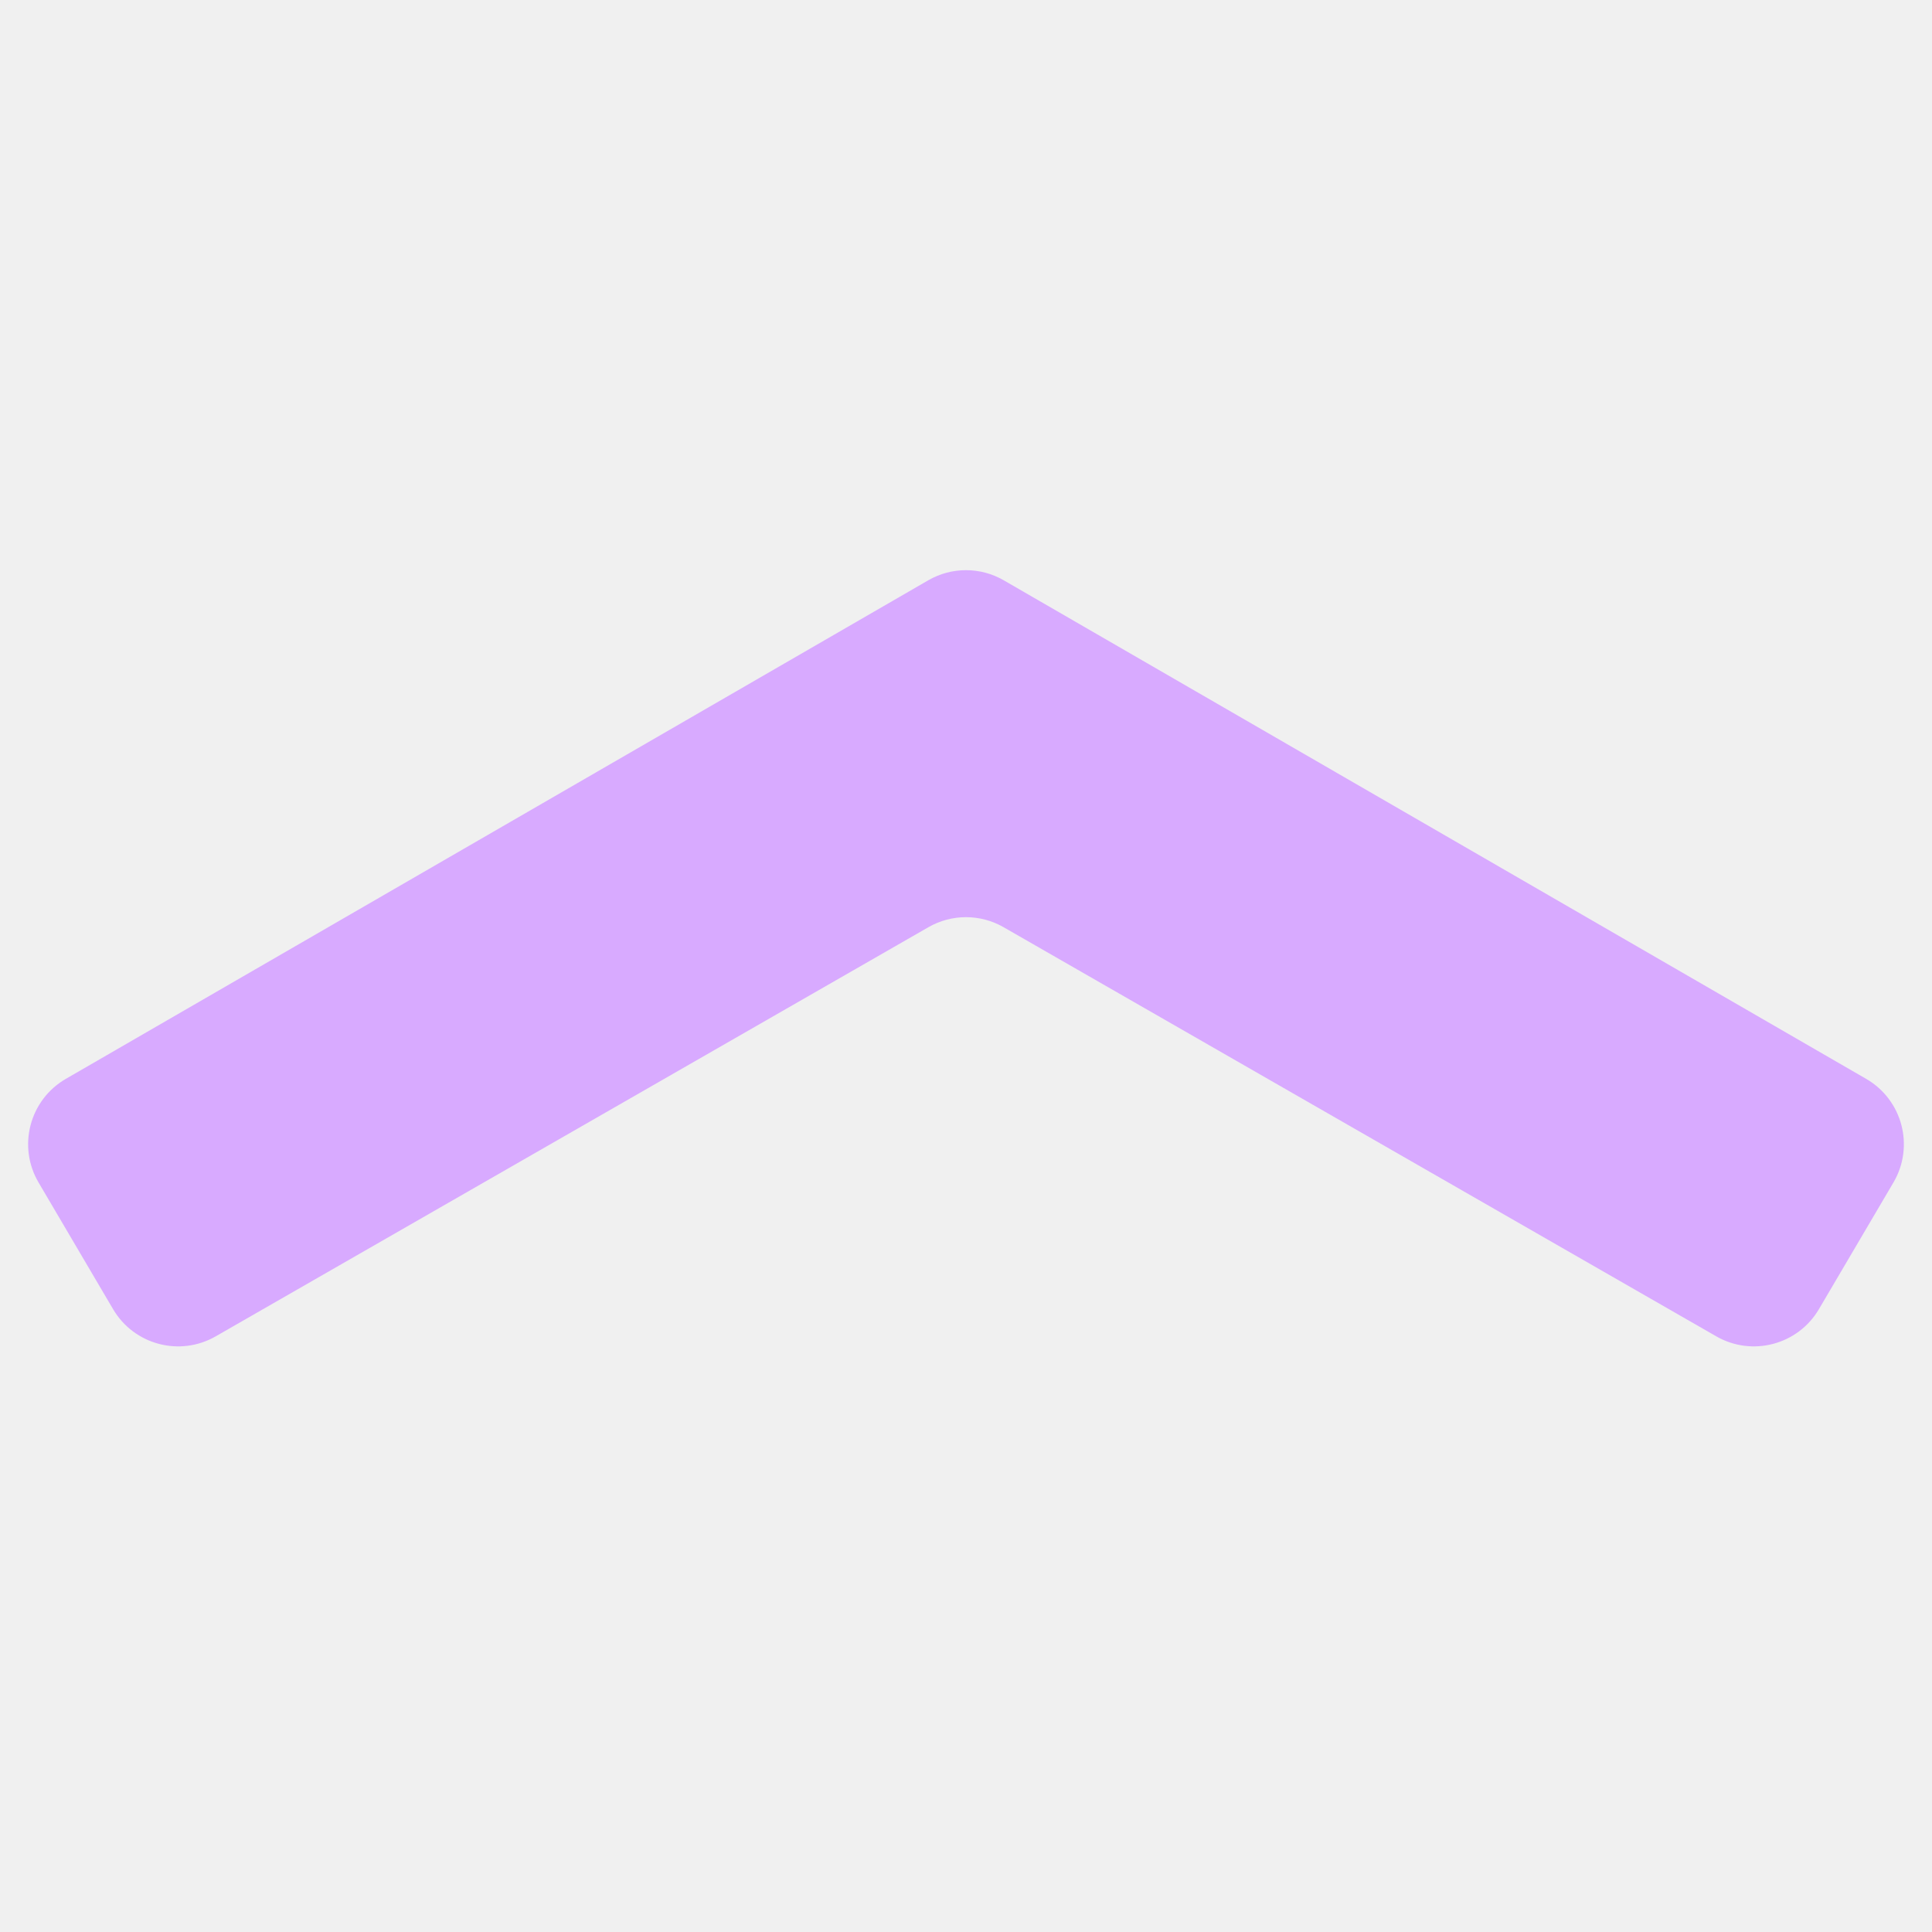
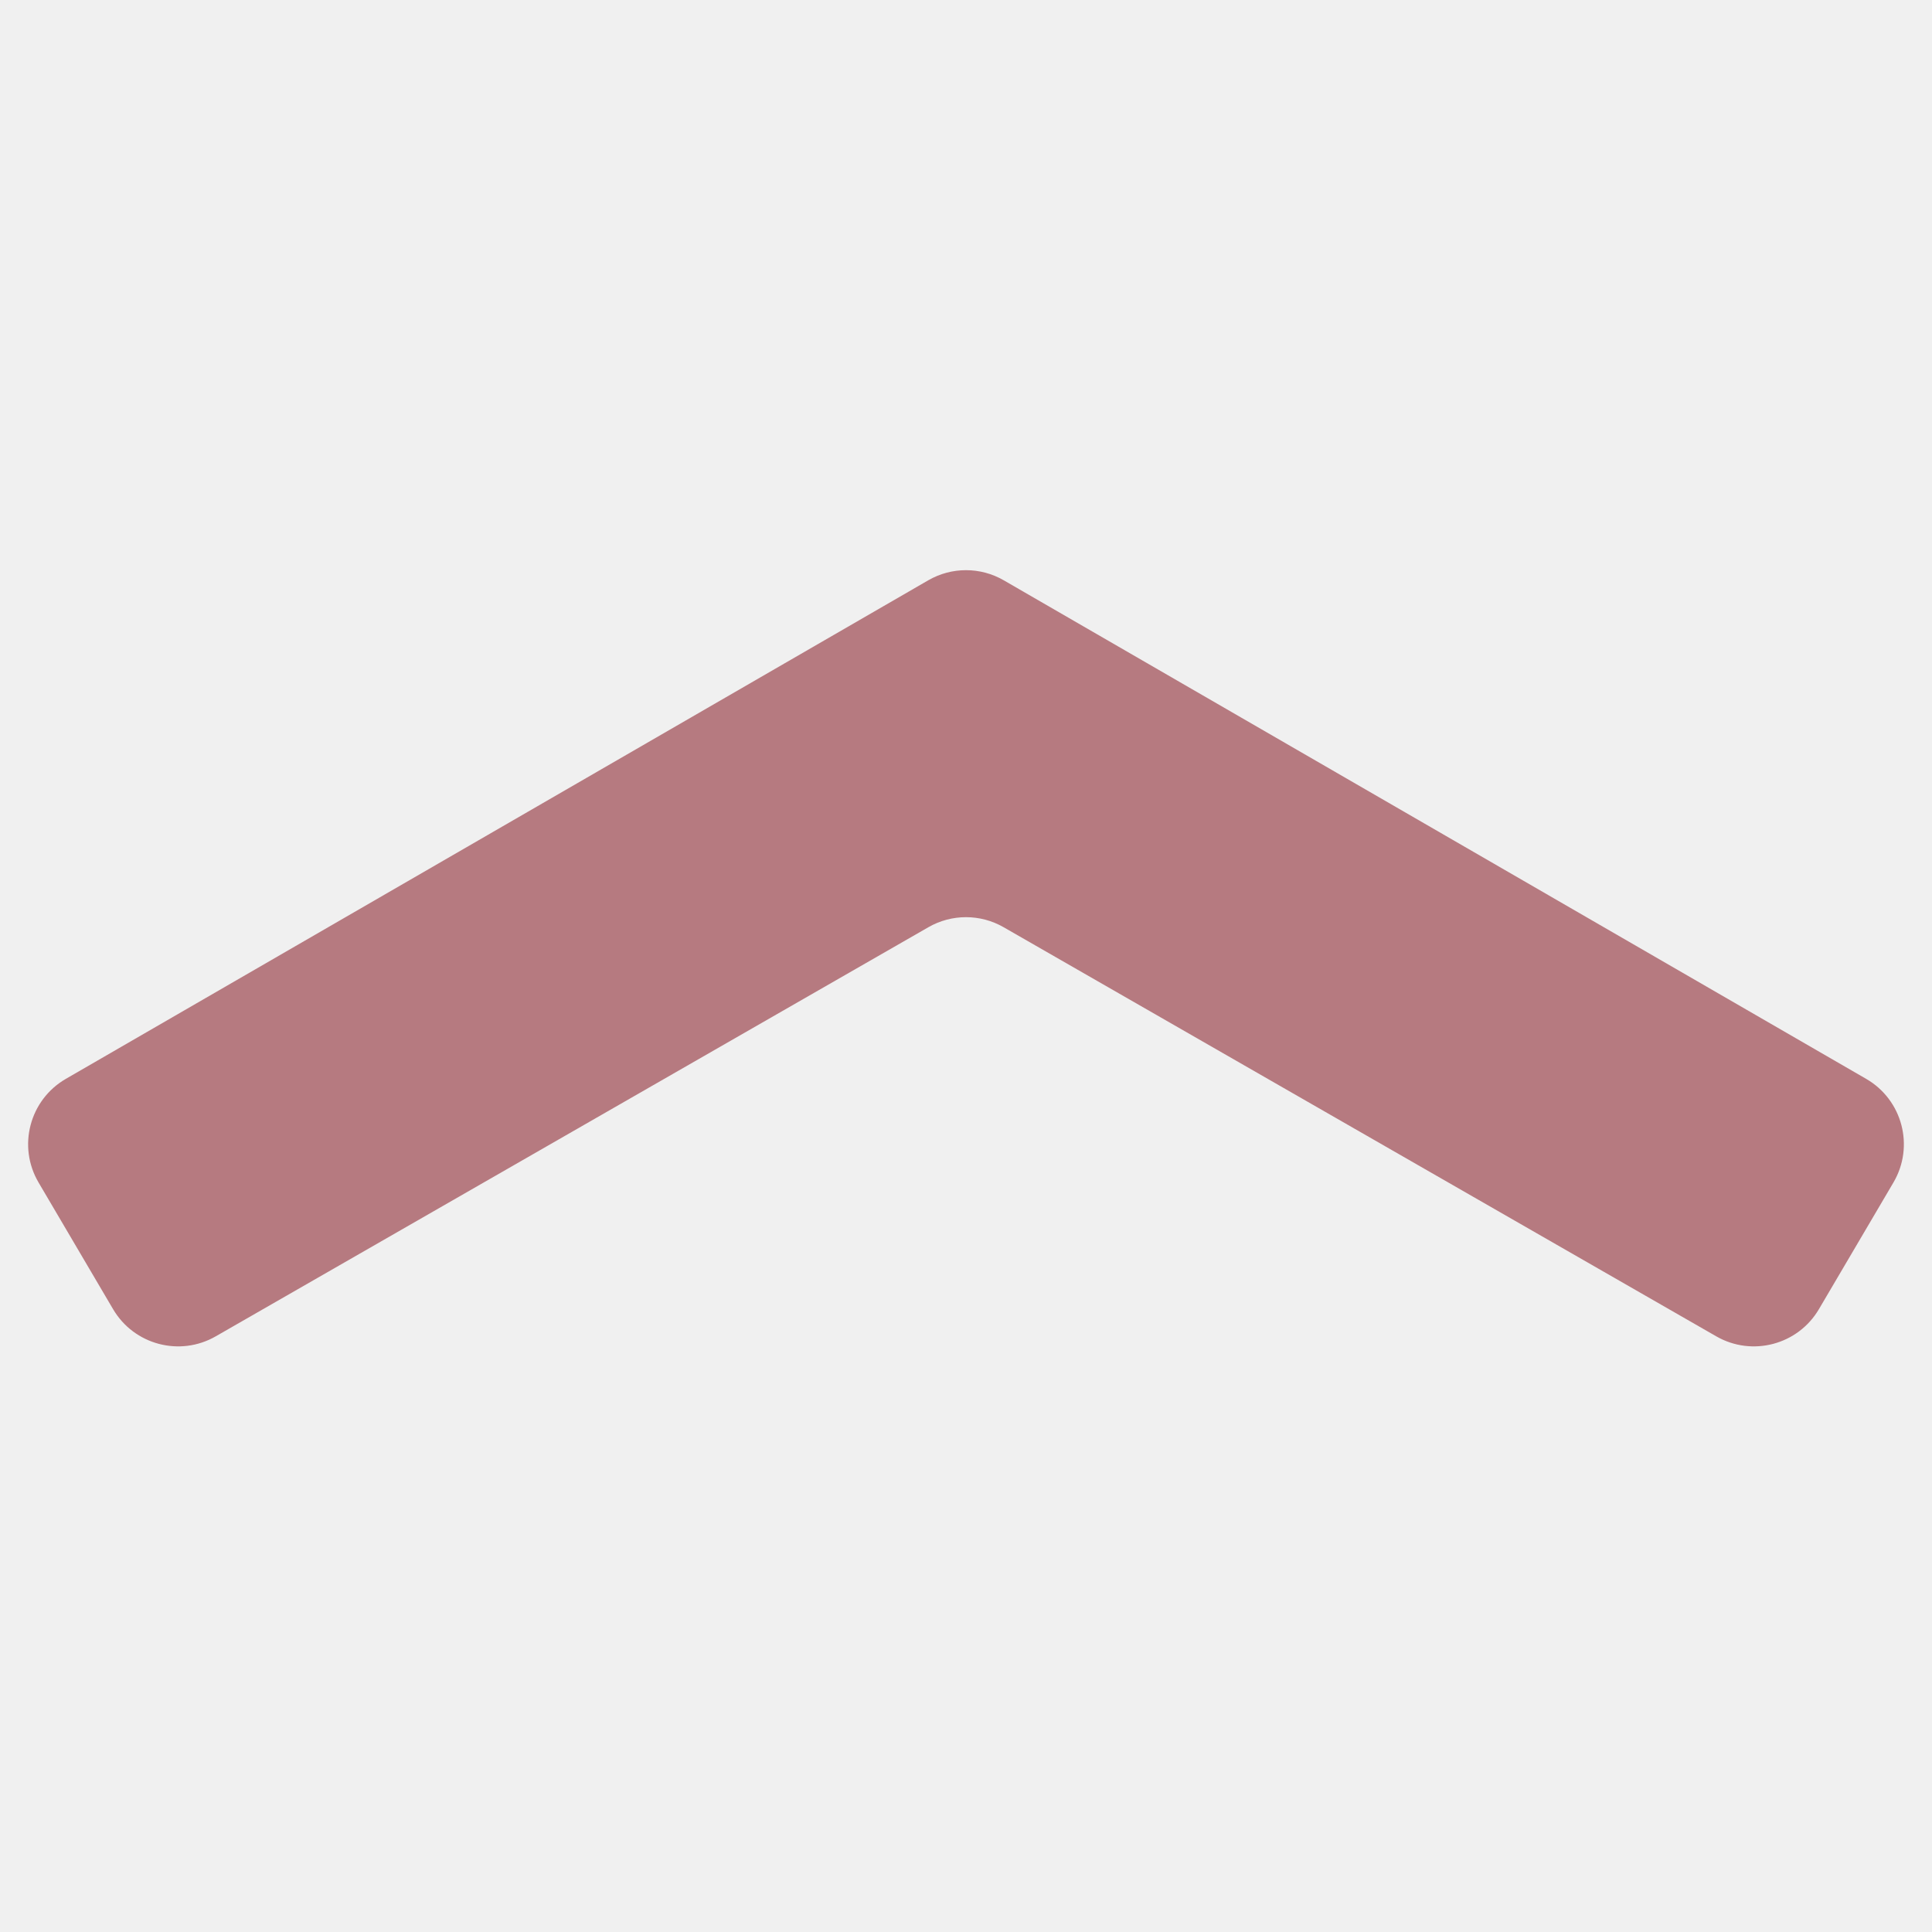
<svg xmlns="http://www.w3.org/2000/svg" width="128" height="128" viewBox="0 0 128 128" fill="none">
-   <g clip-path="url(#clip0_85_2)">
-     <path d="M66.502 38.447L123.639 71.478C126.042 72.868 126.853 75.949 125.446 78.342L120.508 86.736C119.119 89.098 116.086 89.901 113.709 88.537L66.489 61.429C64.948 60.544 63.052 60.544 61.511 61.429L14.291 88.537C11.914 89.901 8.881 89.098 7.492 86.736L2.554 78.342C1.147 75.949 1.958 72.868 4.361 71.478L61.498 38.447C63.046 37.552 64.954 37.552 66.502 38.447Z" fill="#D8AAFF" />
+   <g clip-path="url(#clip0_206_150)">
+     <mask id="mask0_206_150" style="mask-type:luminance" maskUnits="userSpaceOnUse" x="0" y="0" width="128" height="128">
+       <path d="M128 0H0V128H128V0Z" fill="white" />
+     </mask>
+     <g mask="url(#mask0_206_150)">
+       <path d="M66.502 38.447L123.639 71.478C126.042 72.868 126.853 75.949 125.446 78.342L120.508 86.736C119.119 89.098 116.086 89.901 113.709 88.537L66.489 61.429C64.948 60.544 63.052 60.544 61.511 61.429L14.291 88.537C11.914 89.901 8.881 89.098 7.492 86.736L2.554 78.342C1.147 75.949 1.958 72.868 4.361 71.478L61.498 38.447C63.046 37.552 64.954 37.552 66.502 38.447Z" fill="#B67A80" />
+     </g>
  </g>
  <defs>
-     <clipPath id="clip0_85_2">
+     <clipPath id="clip0_206_150">
      <rect width="128" height="128" fill="white" />
    </clipPath>
  </defs>
</svg>
